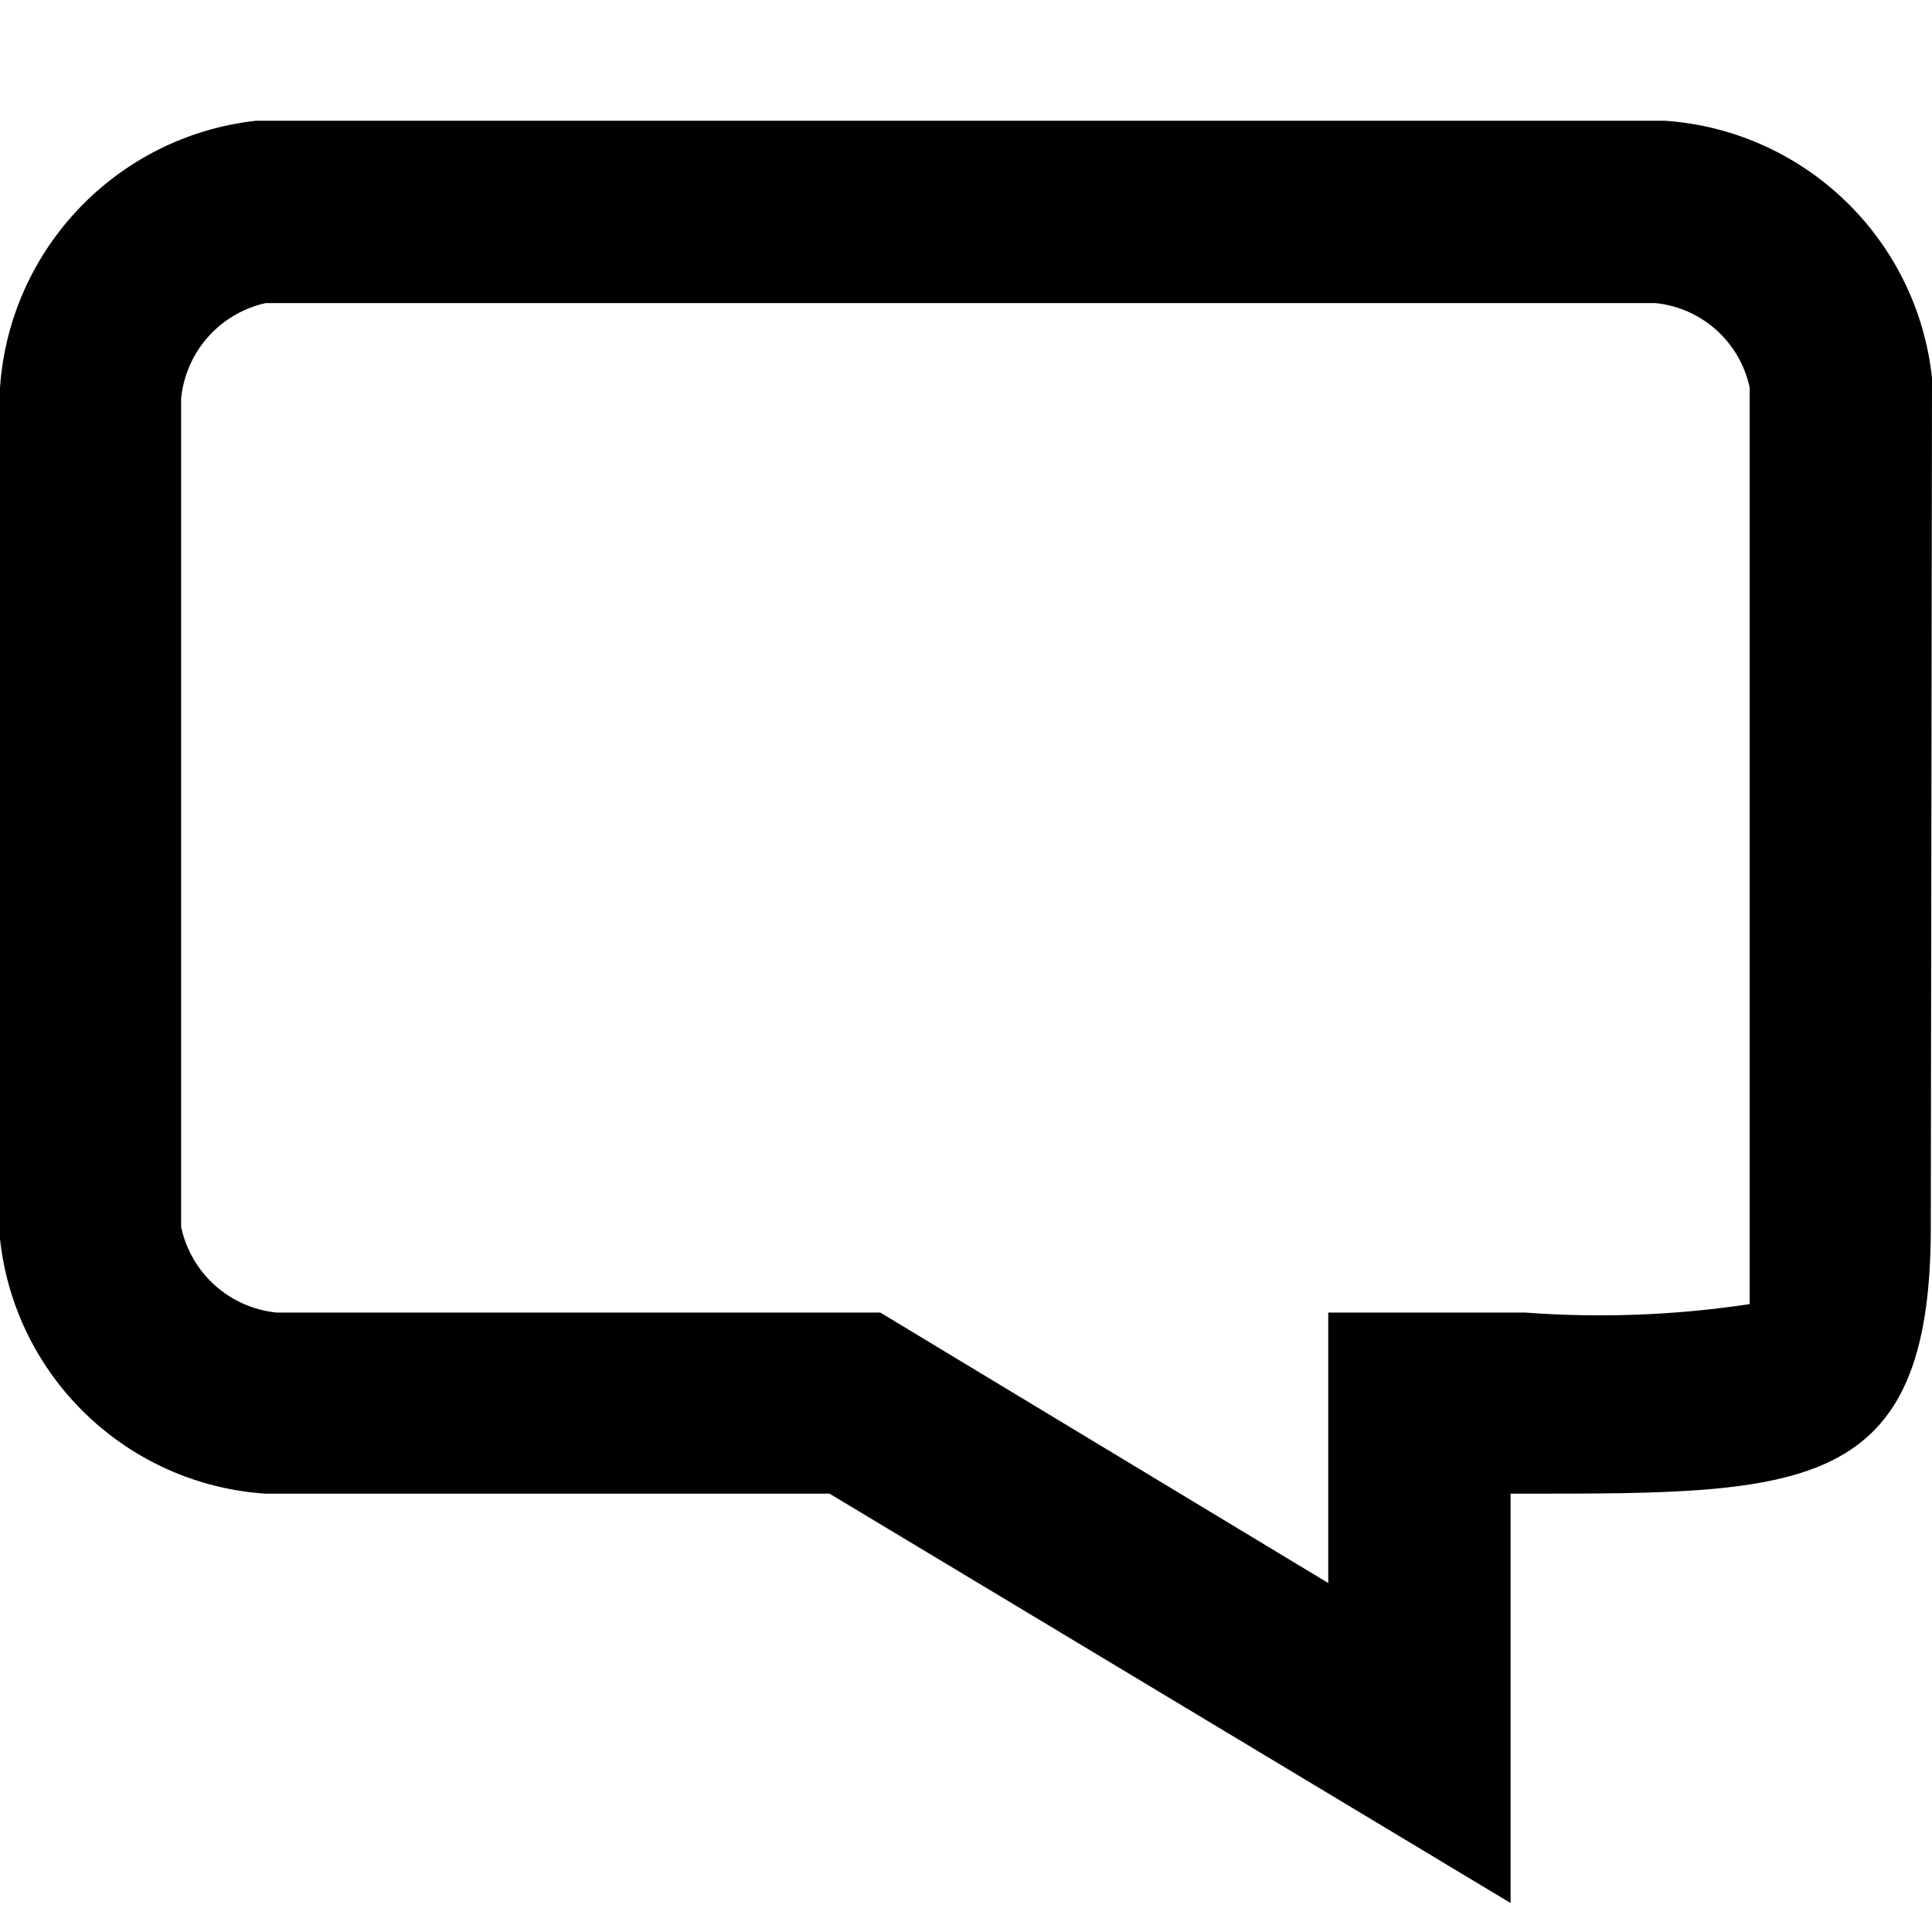
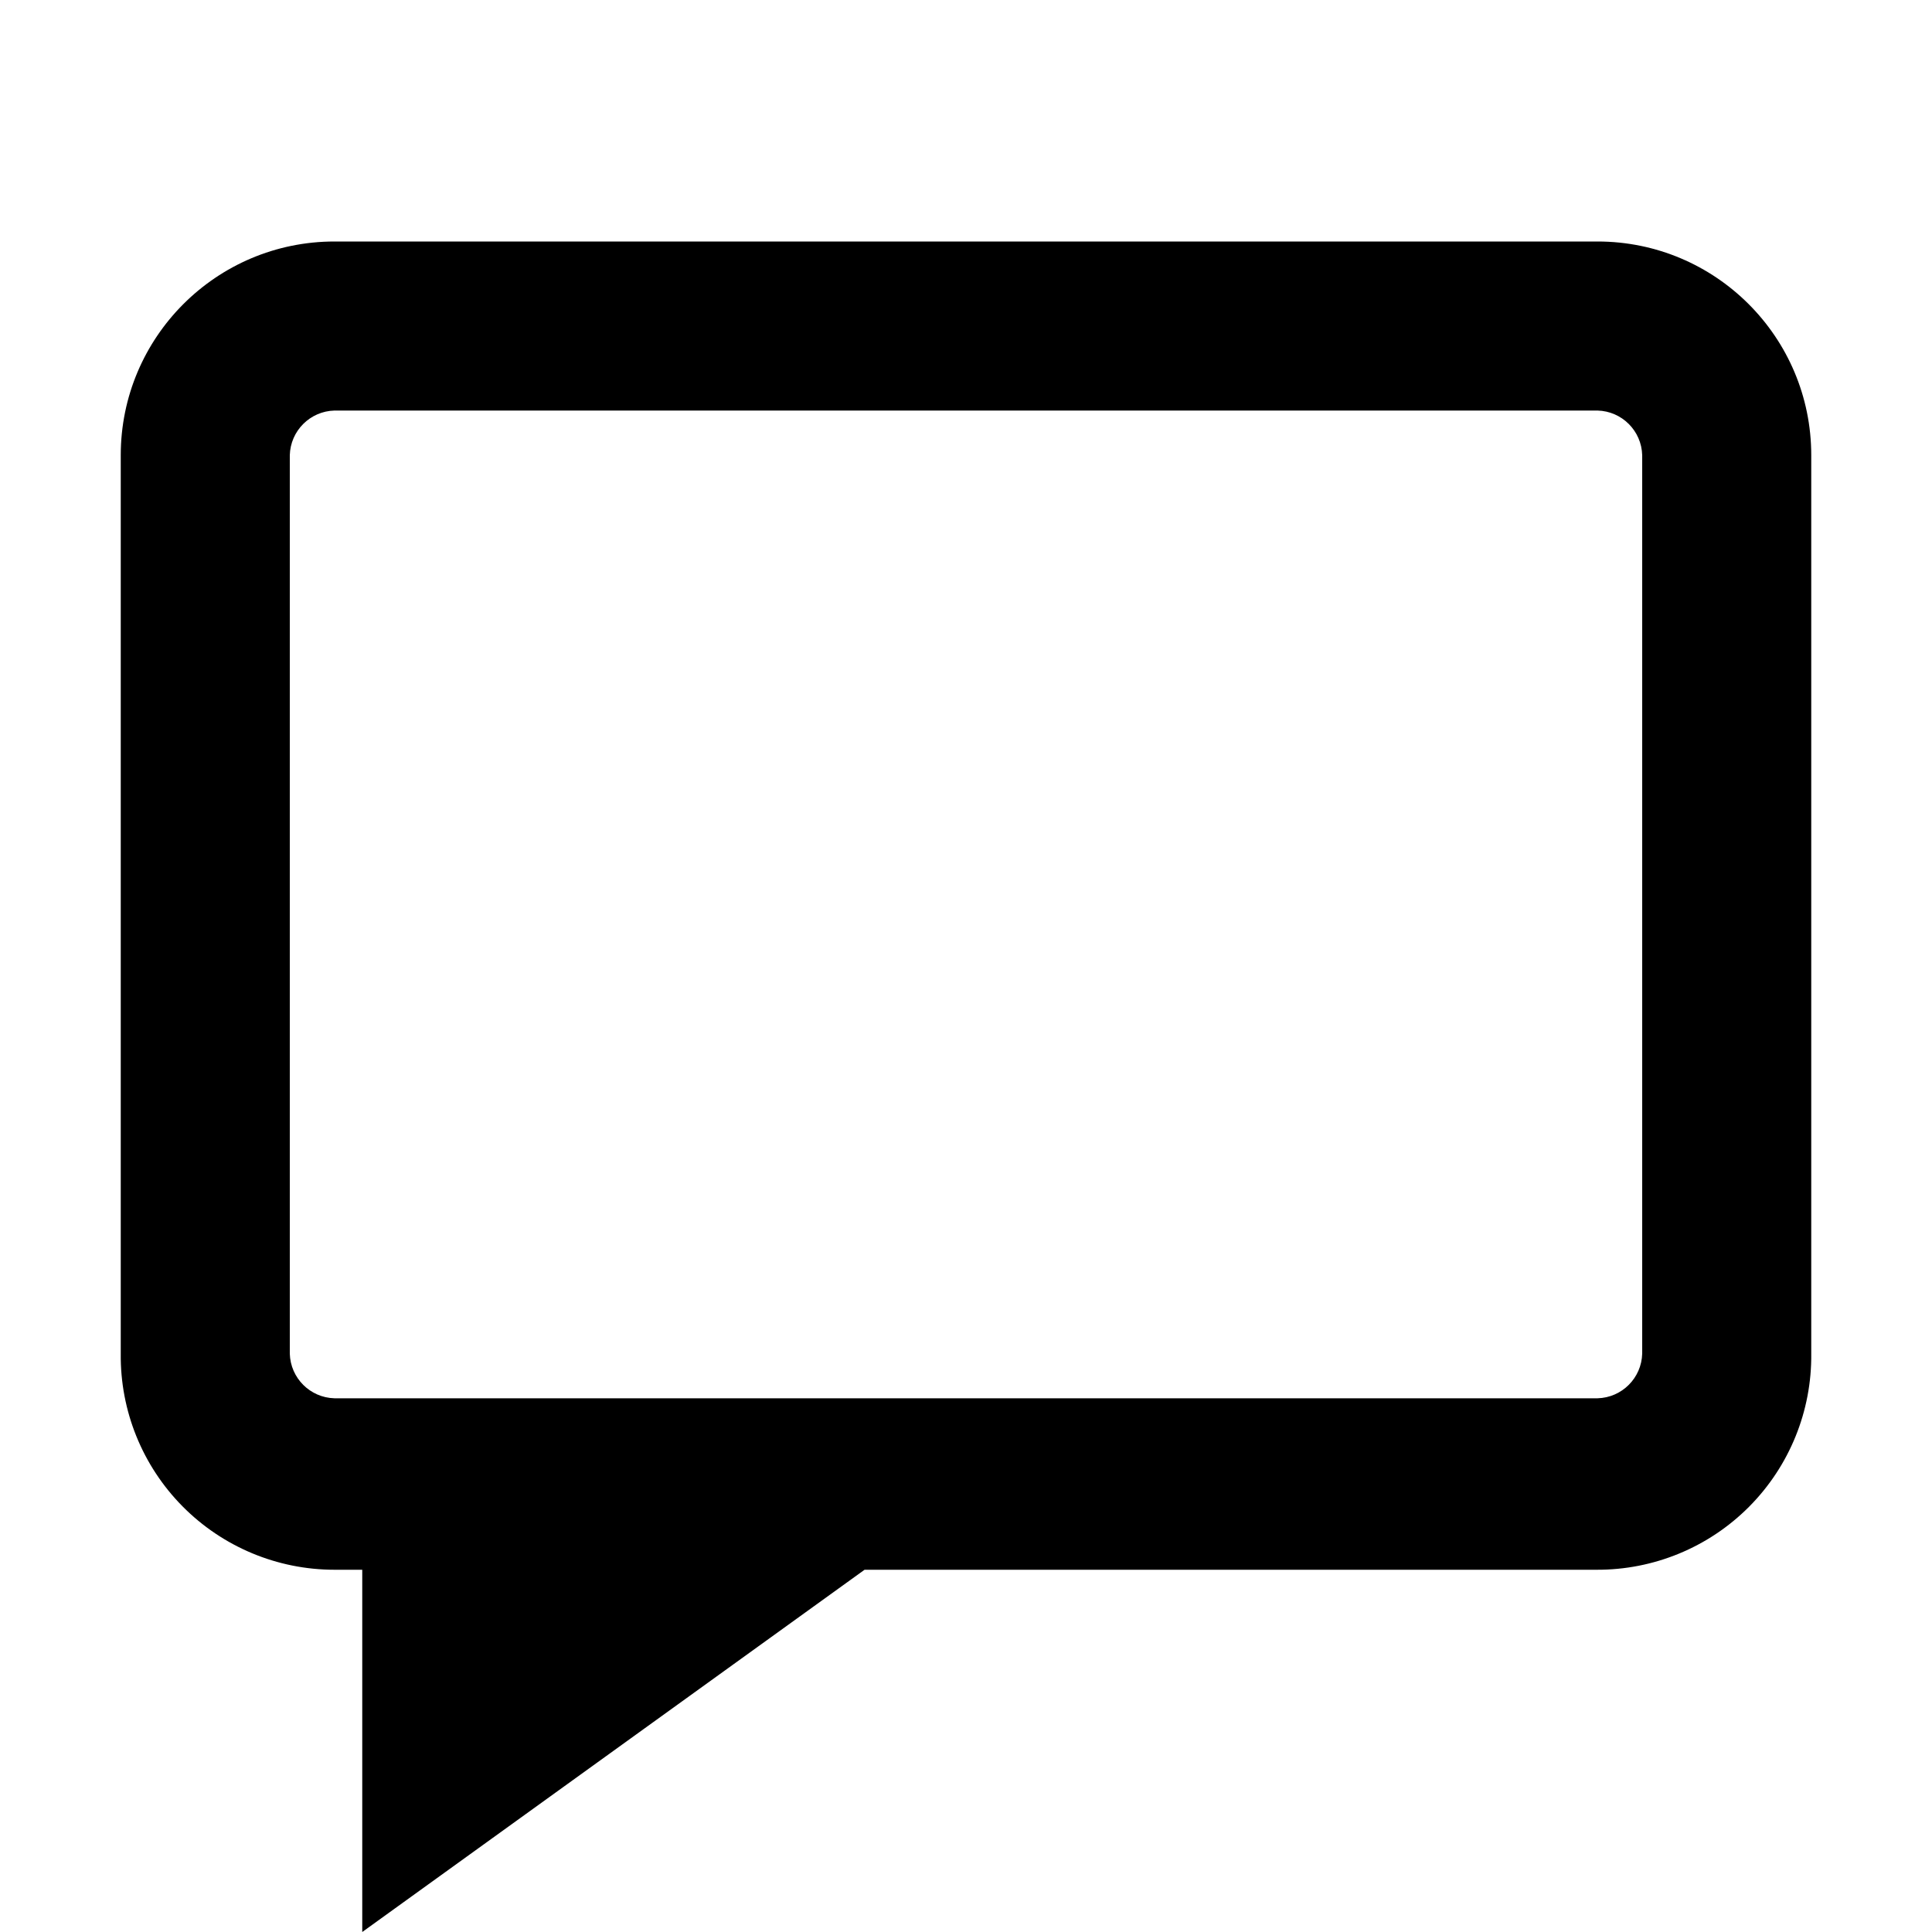
- <svg xmlns="http://www.w3.org/2000/svg" viewBox="0 0 16 16">
-   <path d="M16 3.13A2.39 2.39 0 0 0 13.79 1H2.12A2.39 2.39 0 0 0 0 3.21v7.05a2.37 2.37 0 0 0 2.2 2.11h4.67l5.64 3.39v-3.39h.12c2.3 0 3.36 0 3.36-2.2zm-3.35 7.74H11v2.24l-3.71-2.24h-5a.9.9 0 0 1-.79-.71V3.3a.9.9 0 0 1 .7-.79h11.51a.89.89 0 0 1 .78.7v7.59a8.3 8.3 0 0 1-1.86.07z" />
+ <svg xmlns="http://www.w3.org/2000/svg" id="Layer_1" data-name="Layer 1" viewBox="0 0 16 16">
+   <defs>
+     <style>.cls-1{fill-rule:evenodd;}</style>
+   </defs>
+   <path class="cls-1" d="M13.23,2H2.77A1.77,1.77,0,0,0,1,3.77v7.44A1.77,1.77,0,0,0,2.77,13H3v3l4.16-3h6.06A1.77,1.77,0,0,0,15,11.21V3.77A1.77,1.77,0,0,0,13.23,2Zm.37,9.21a.38.38,0,0,1-.37.37H2.77a.38.38,0,0,1-.37-.37V3.77a.38.38,0,0,1,.37-.37H13.23a.38.38,0,0,1,.37.37Z" />
</svg>
